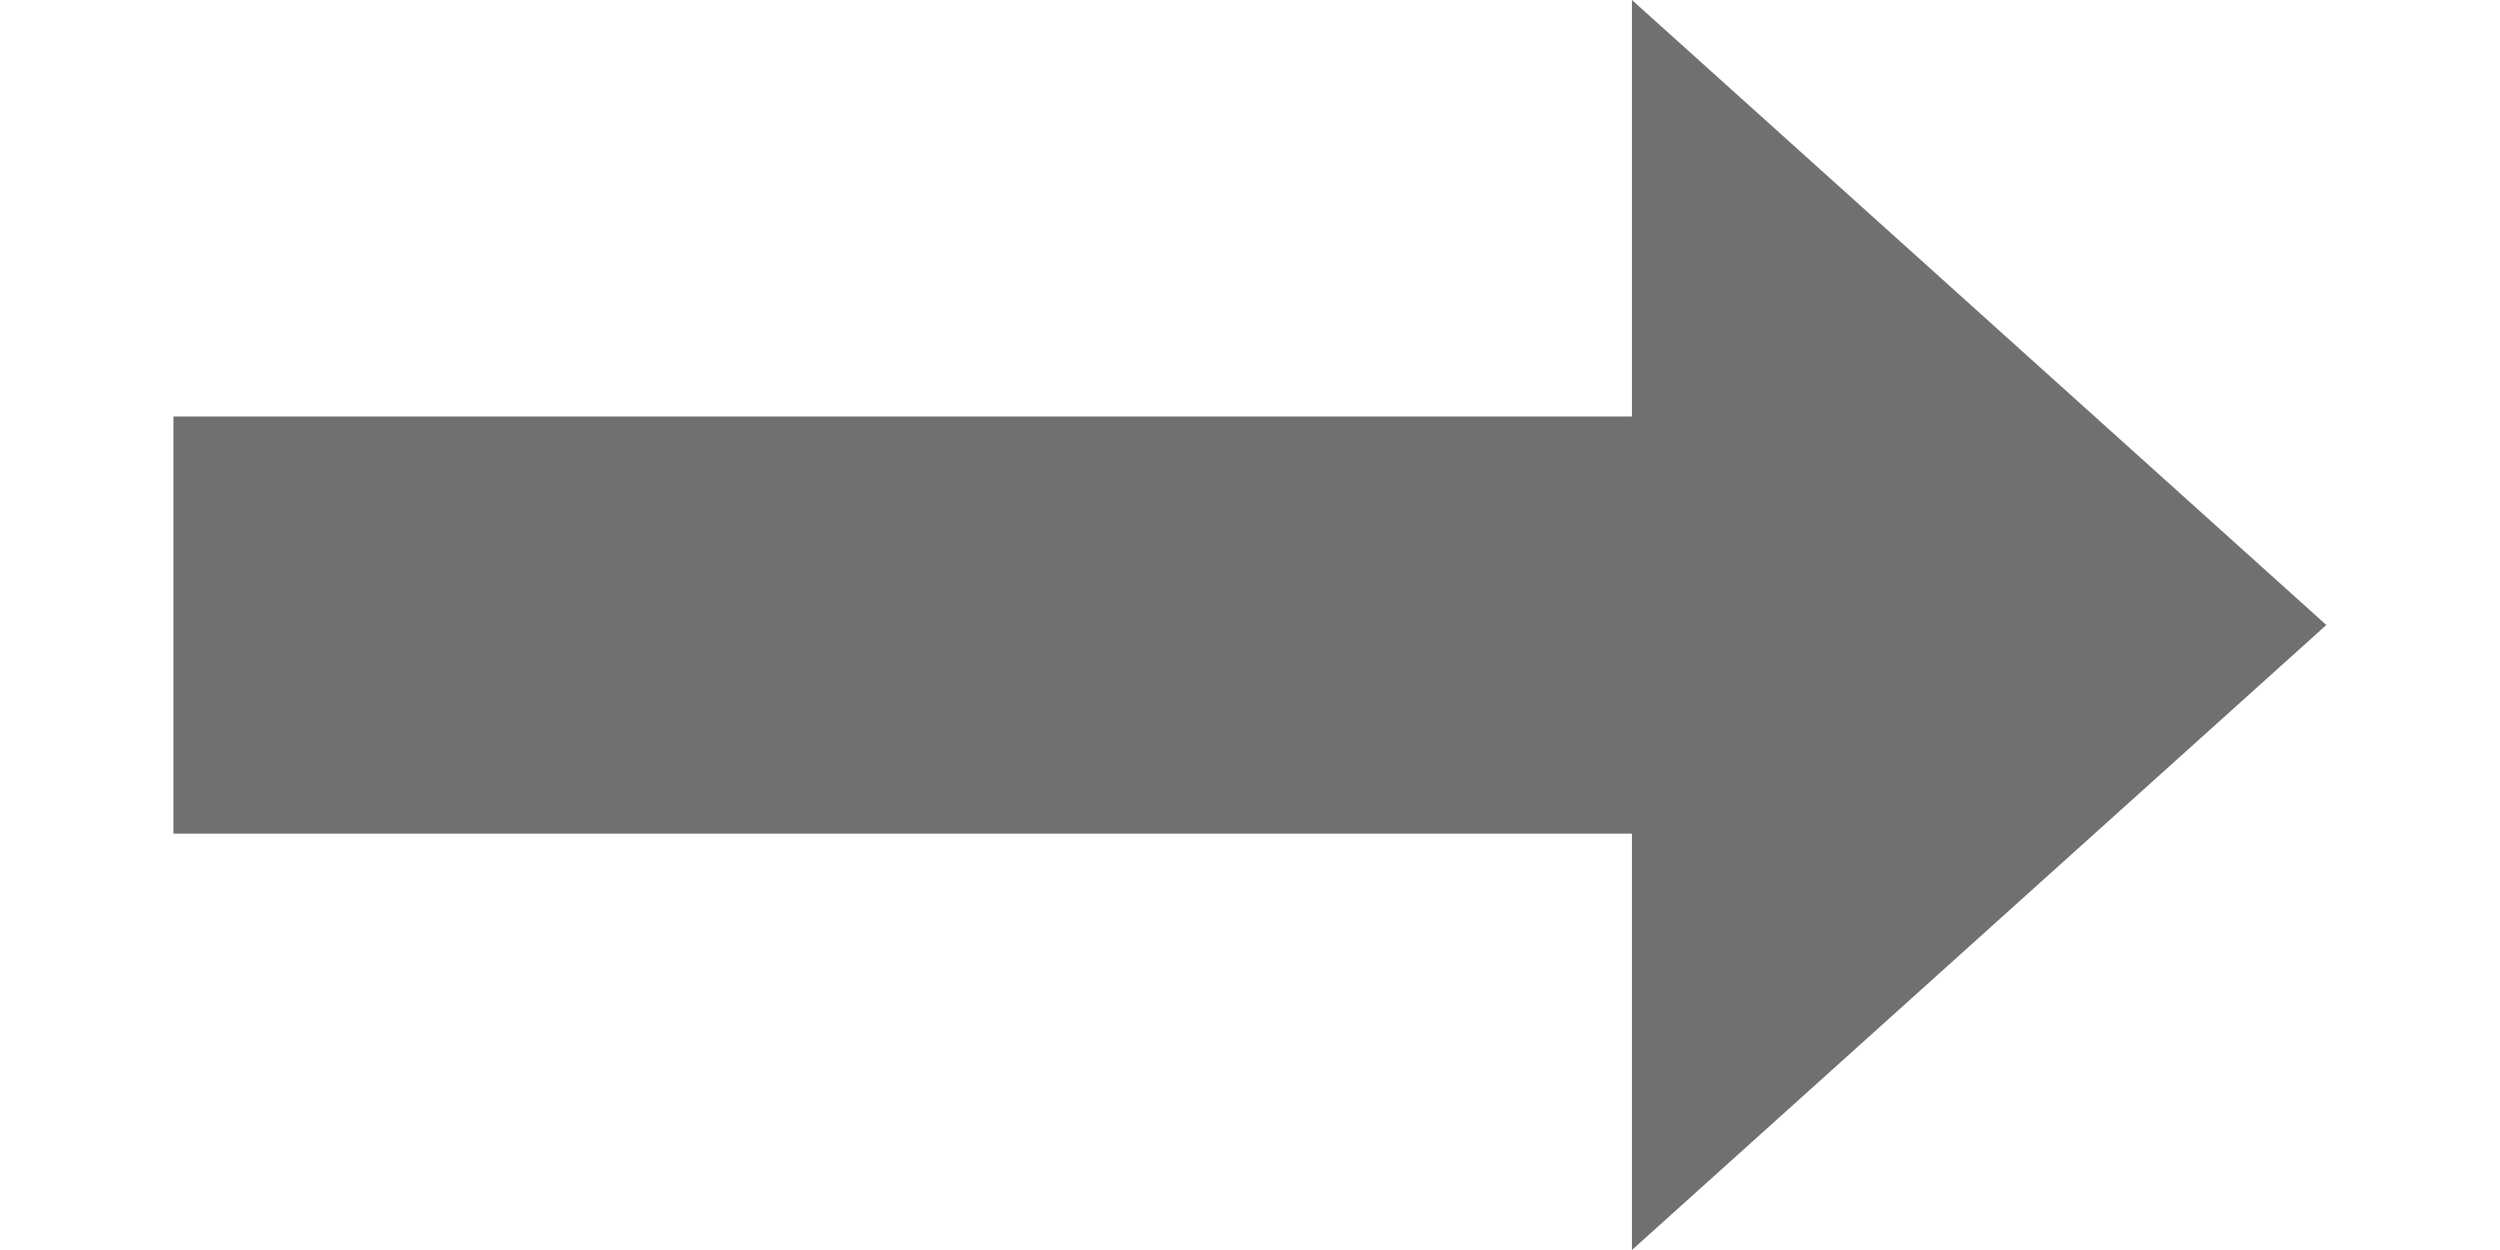
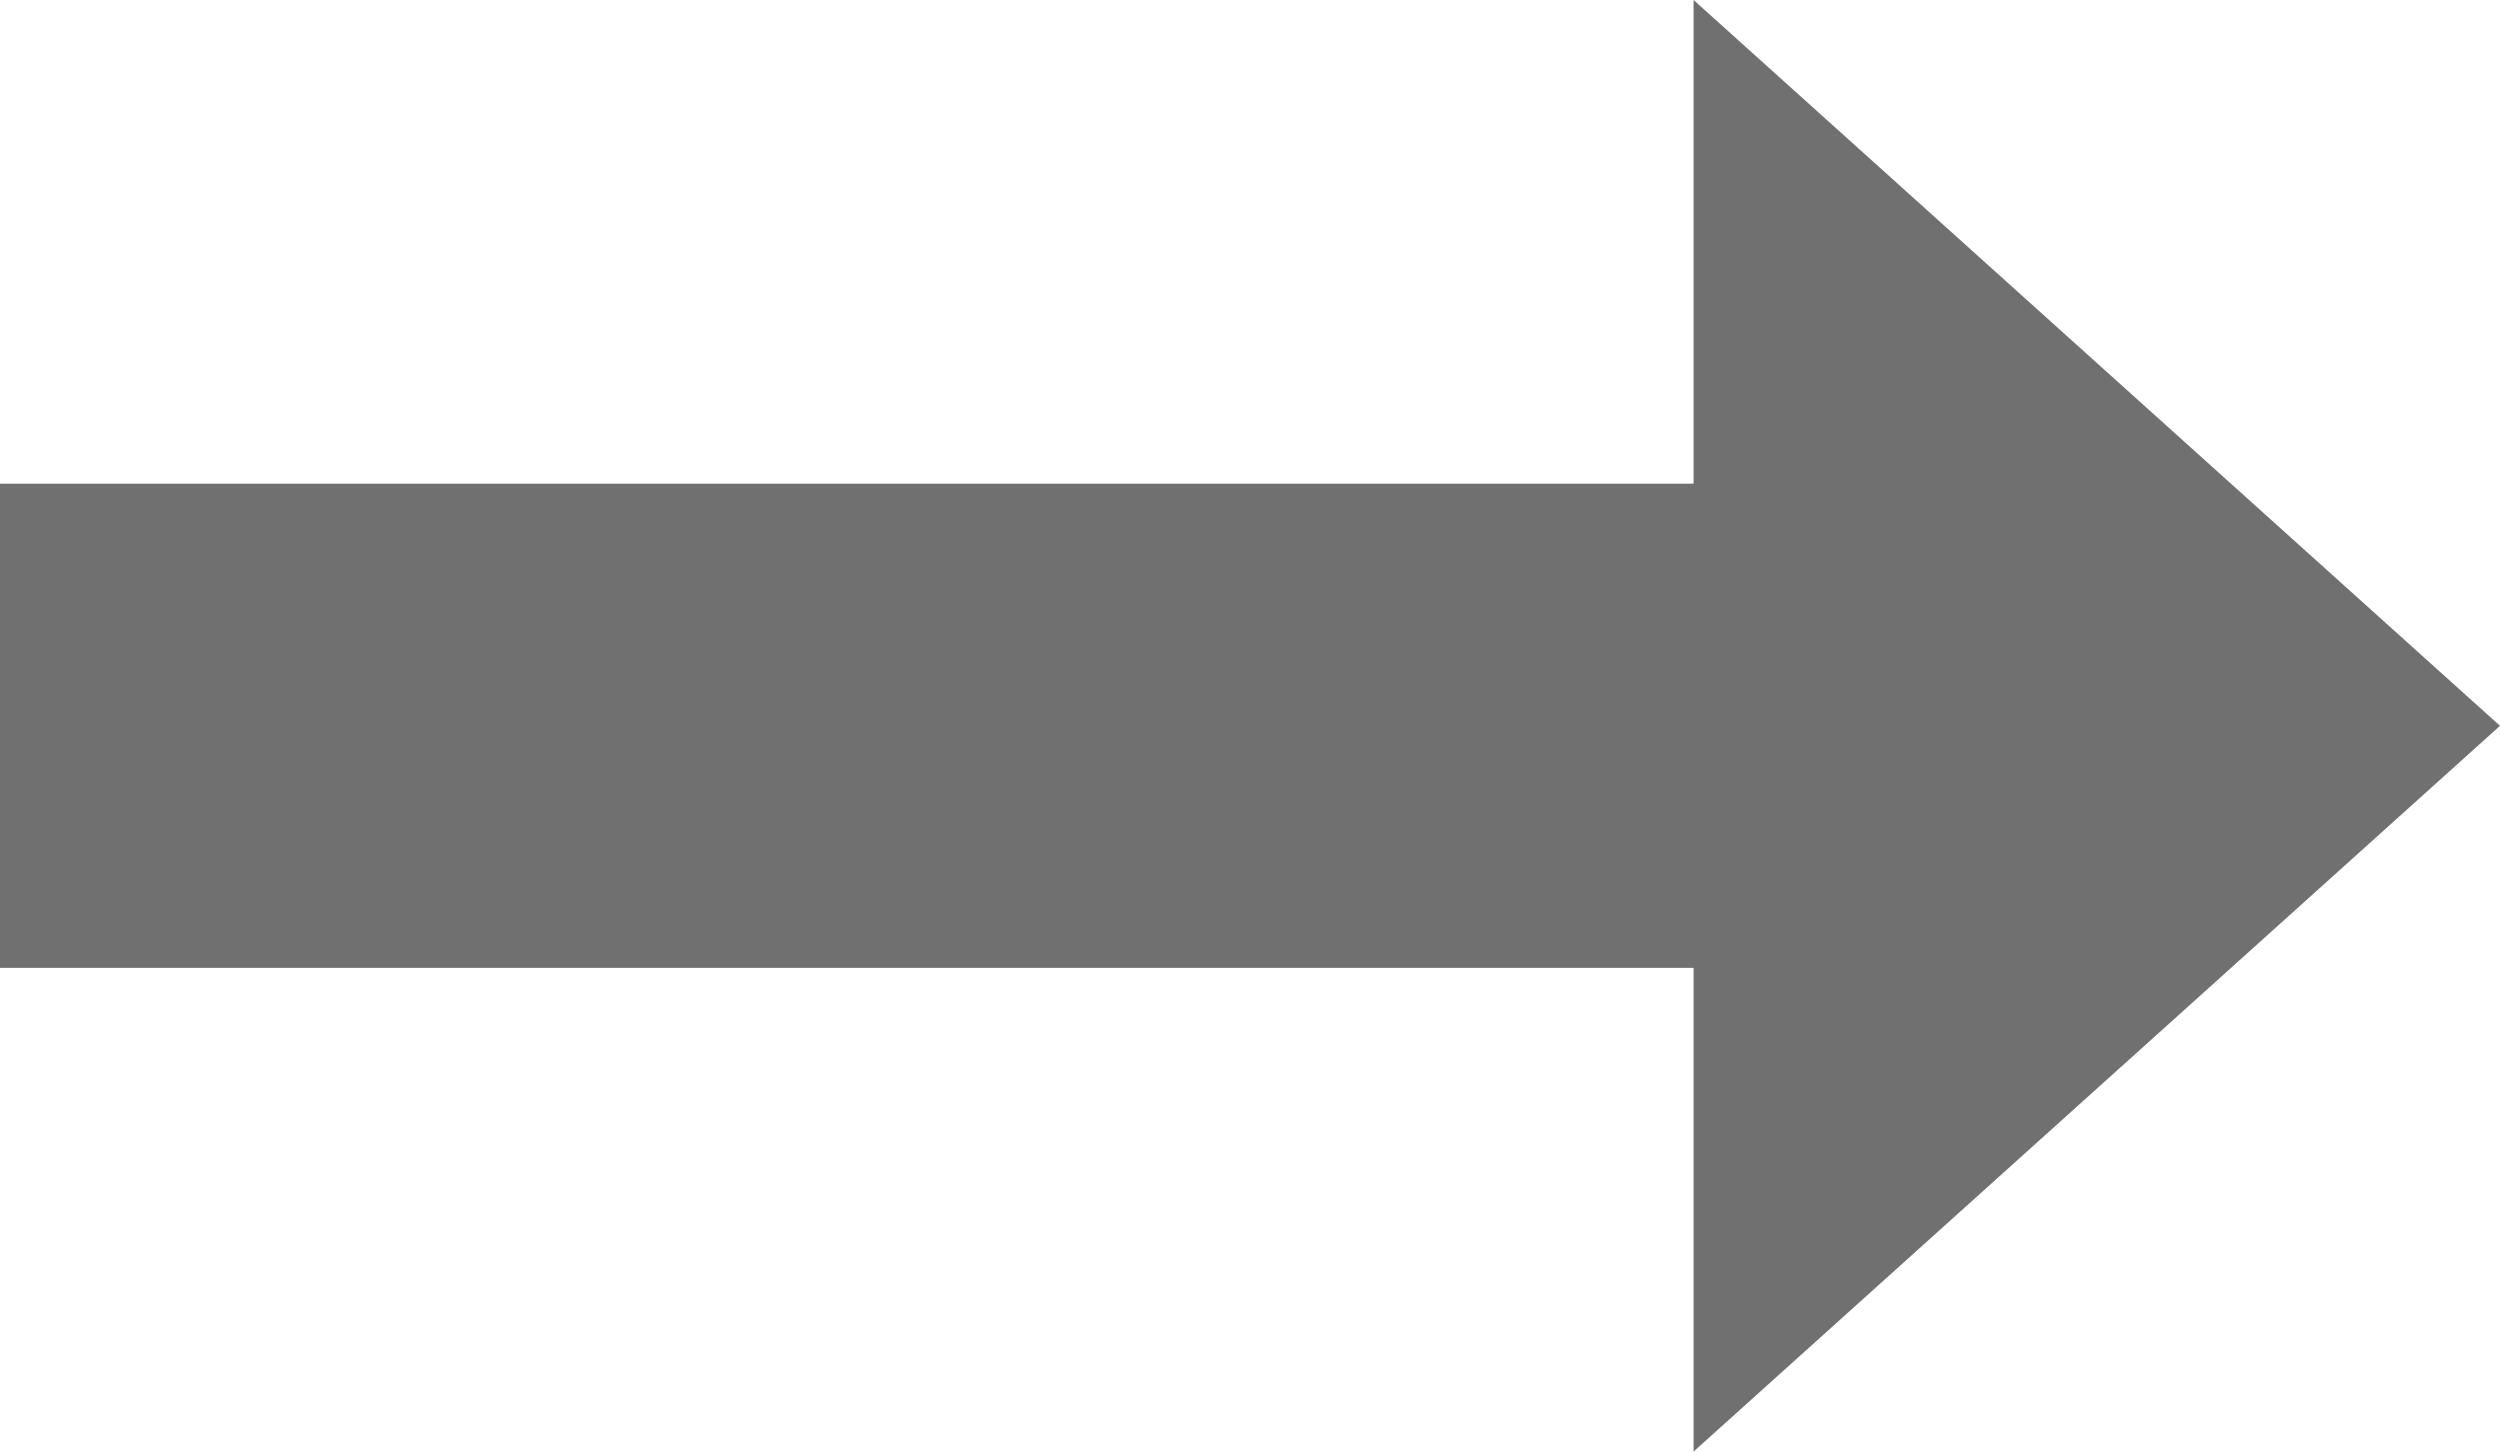
- <svg xmlns="http://www.w3.org/2000/svg" width="10" height="5" viewBox="0 0 19.254 11.18">
+ <svg xmlns="http://www.w3.org/2000/svg" width="25.774" height="14.965">
  <g data-name="Group 1" fill="#707070">
    <g data-name="Rectangle 1" stroke="#707070">
-       <path d="M13.664 3.727v3.727H0V3.727z" stroke="none" />
-       <path fill="none" d="M13.164 4.227v2.727H.5V4.227z" />
+       <path d="M18.291 4.988v4.988H0V4.988z" stroke="none" />
+       <path fill="none" d="M17.791 5.488v3.988H.5V5.488z" />
    </g>
    <g data-name="Polygon 1">
-       <path d="M13.543 10.057V1.123l4.964 4.467-4.964 4.467z" />
-       <path d="M17.76 5.59l-3.717-3.345v6.69l3.716-3.345m1.495 0l-6.211 5.59V0l6.211 5.59z" />
+       <path d="M17.96 13.843V1.123l7.067 6.36-7.067 6.36z" />
+       <path d="M24.28 7.483l-5.82-5.238V12.72l5.82-5.237m1.494 0l-8.314 7.482V0l8.314 7.483z" />
    </g>
  </g>
</svg>
